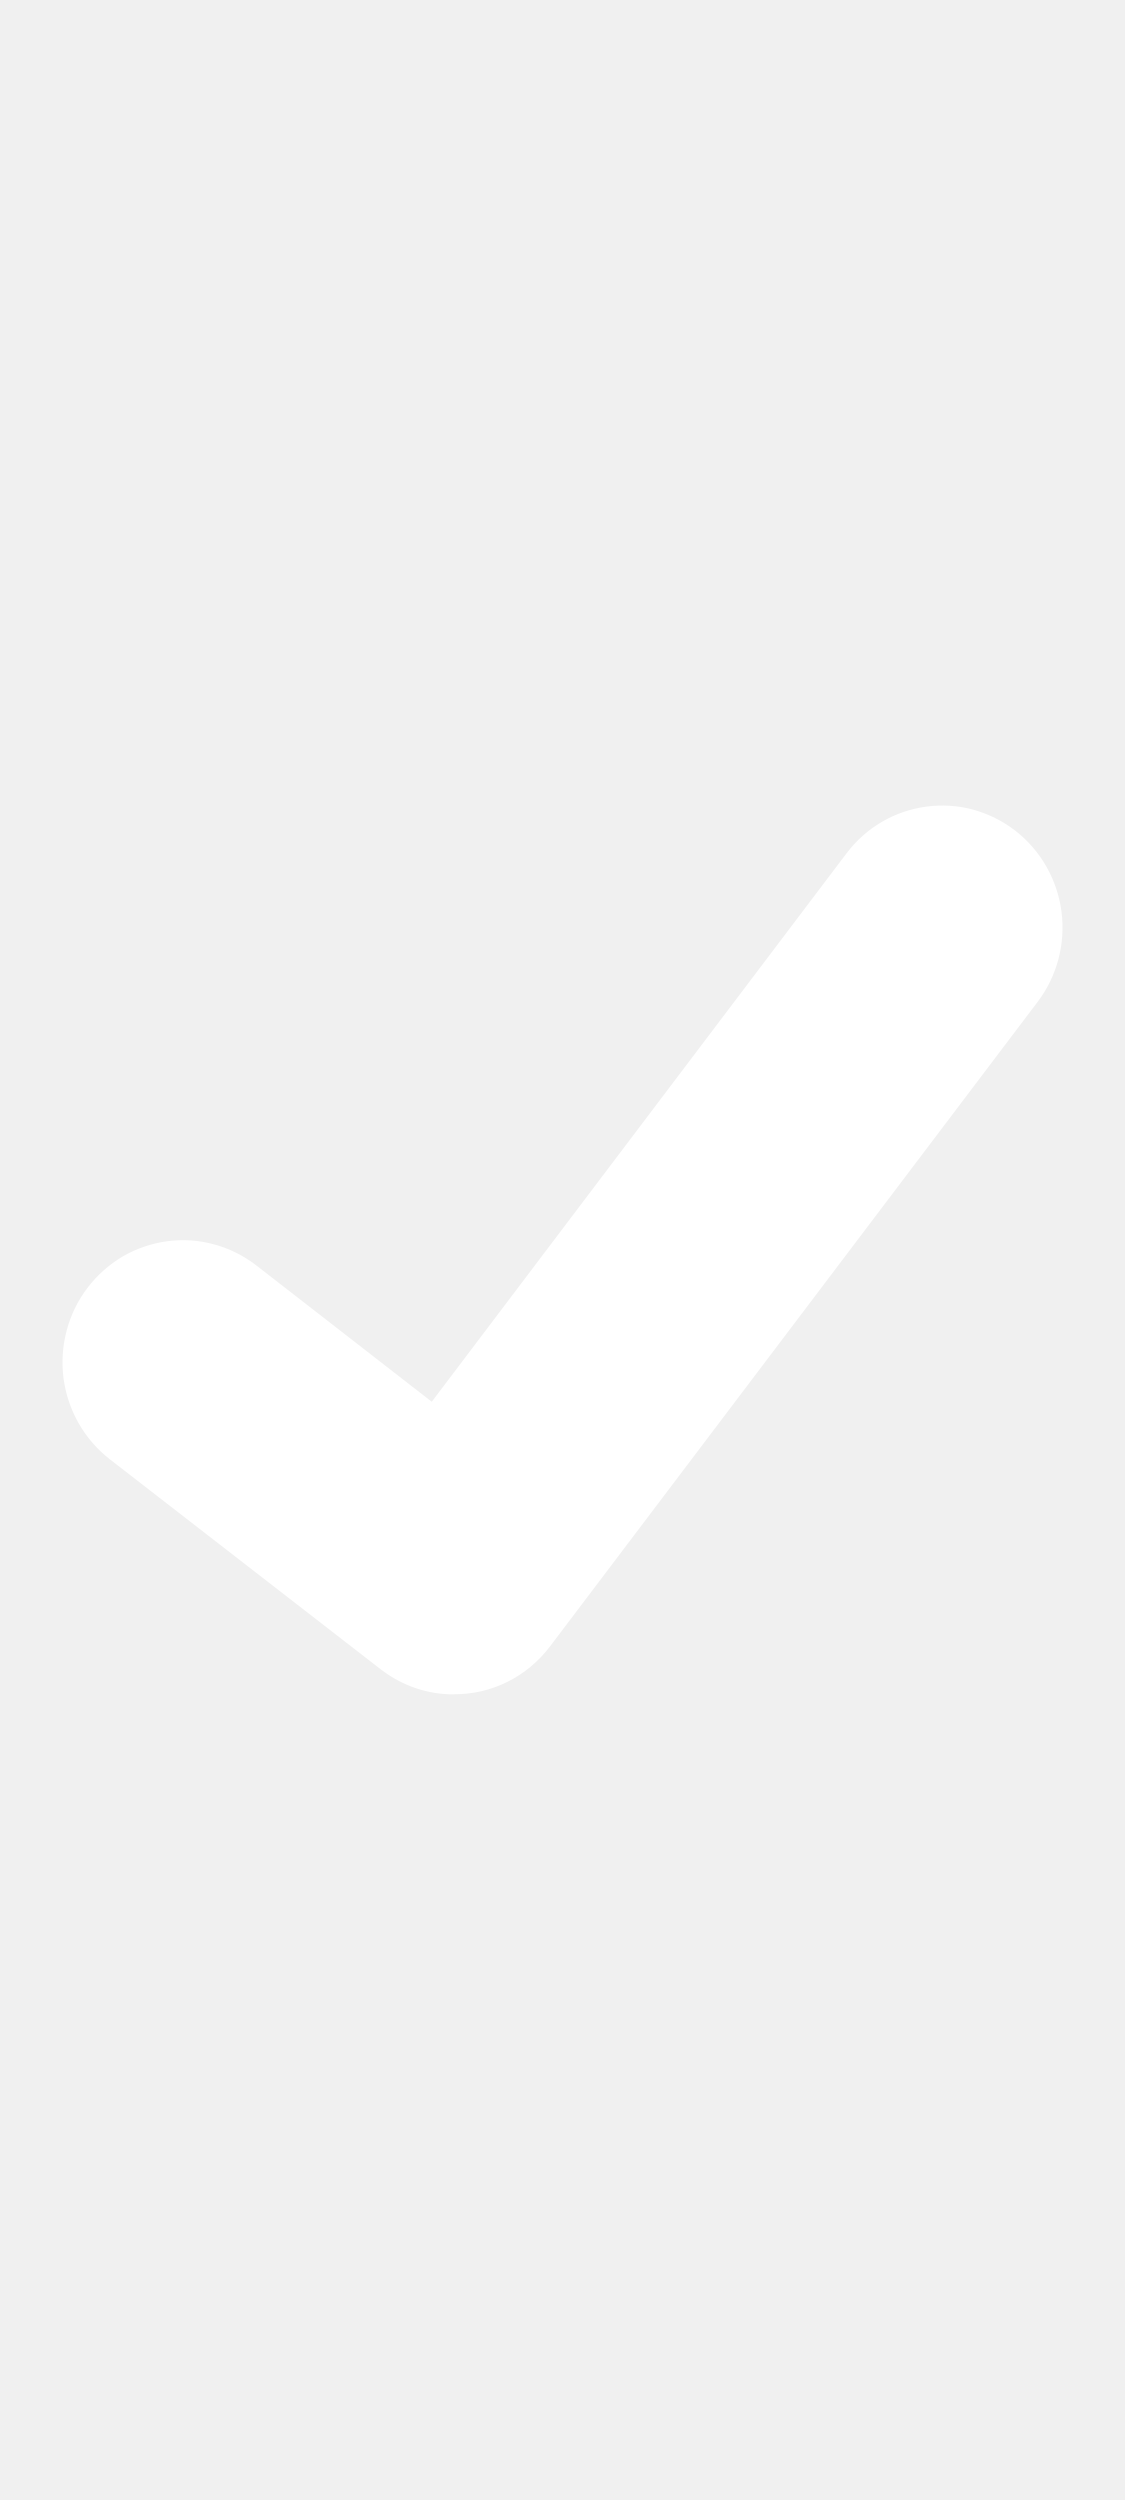
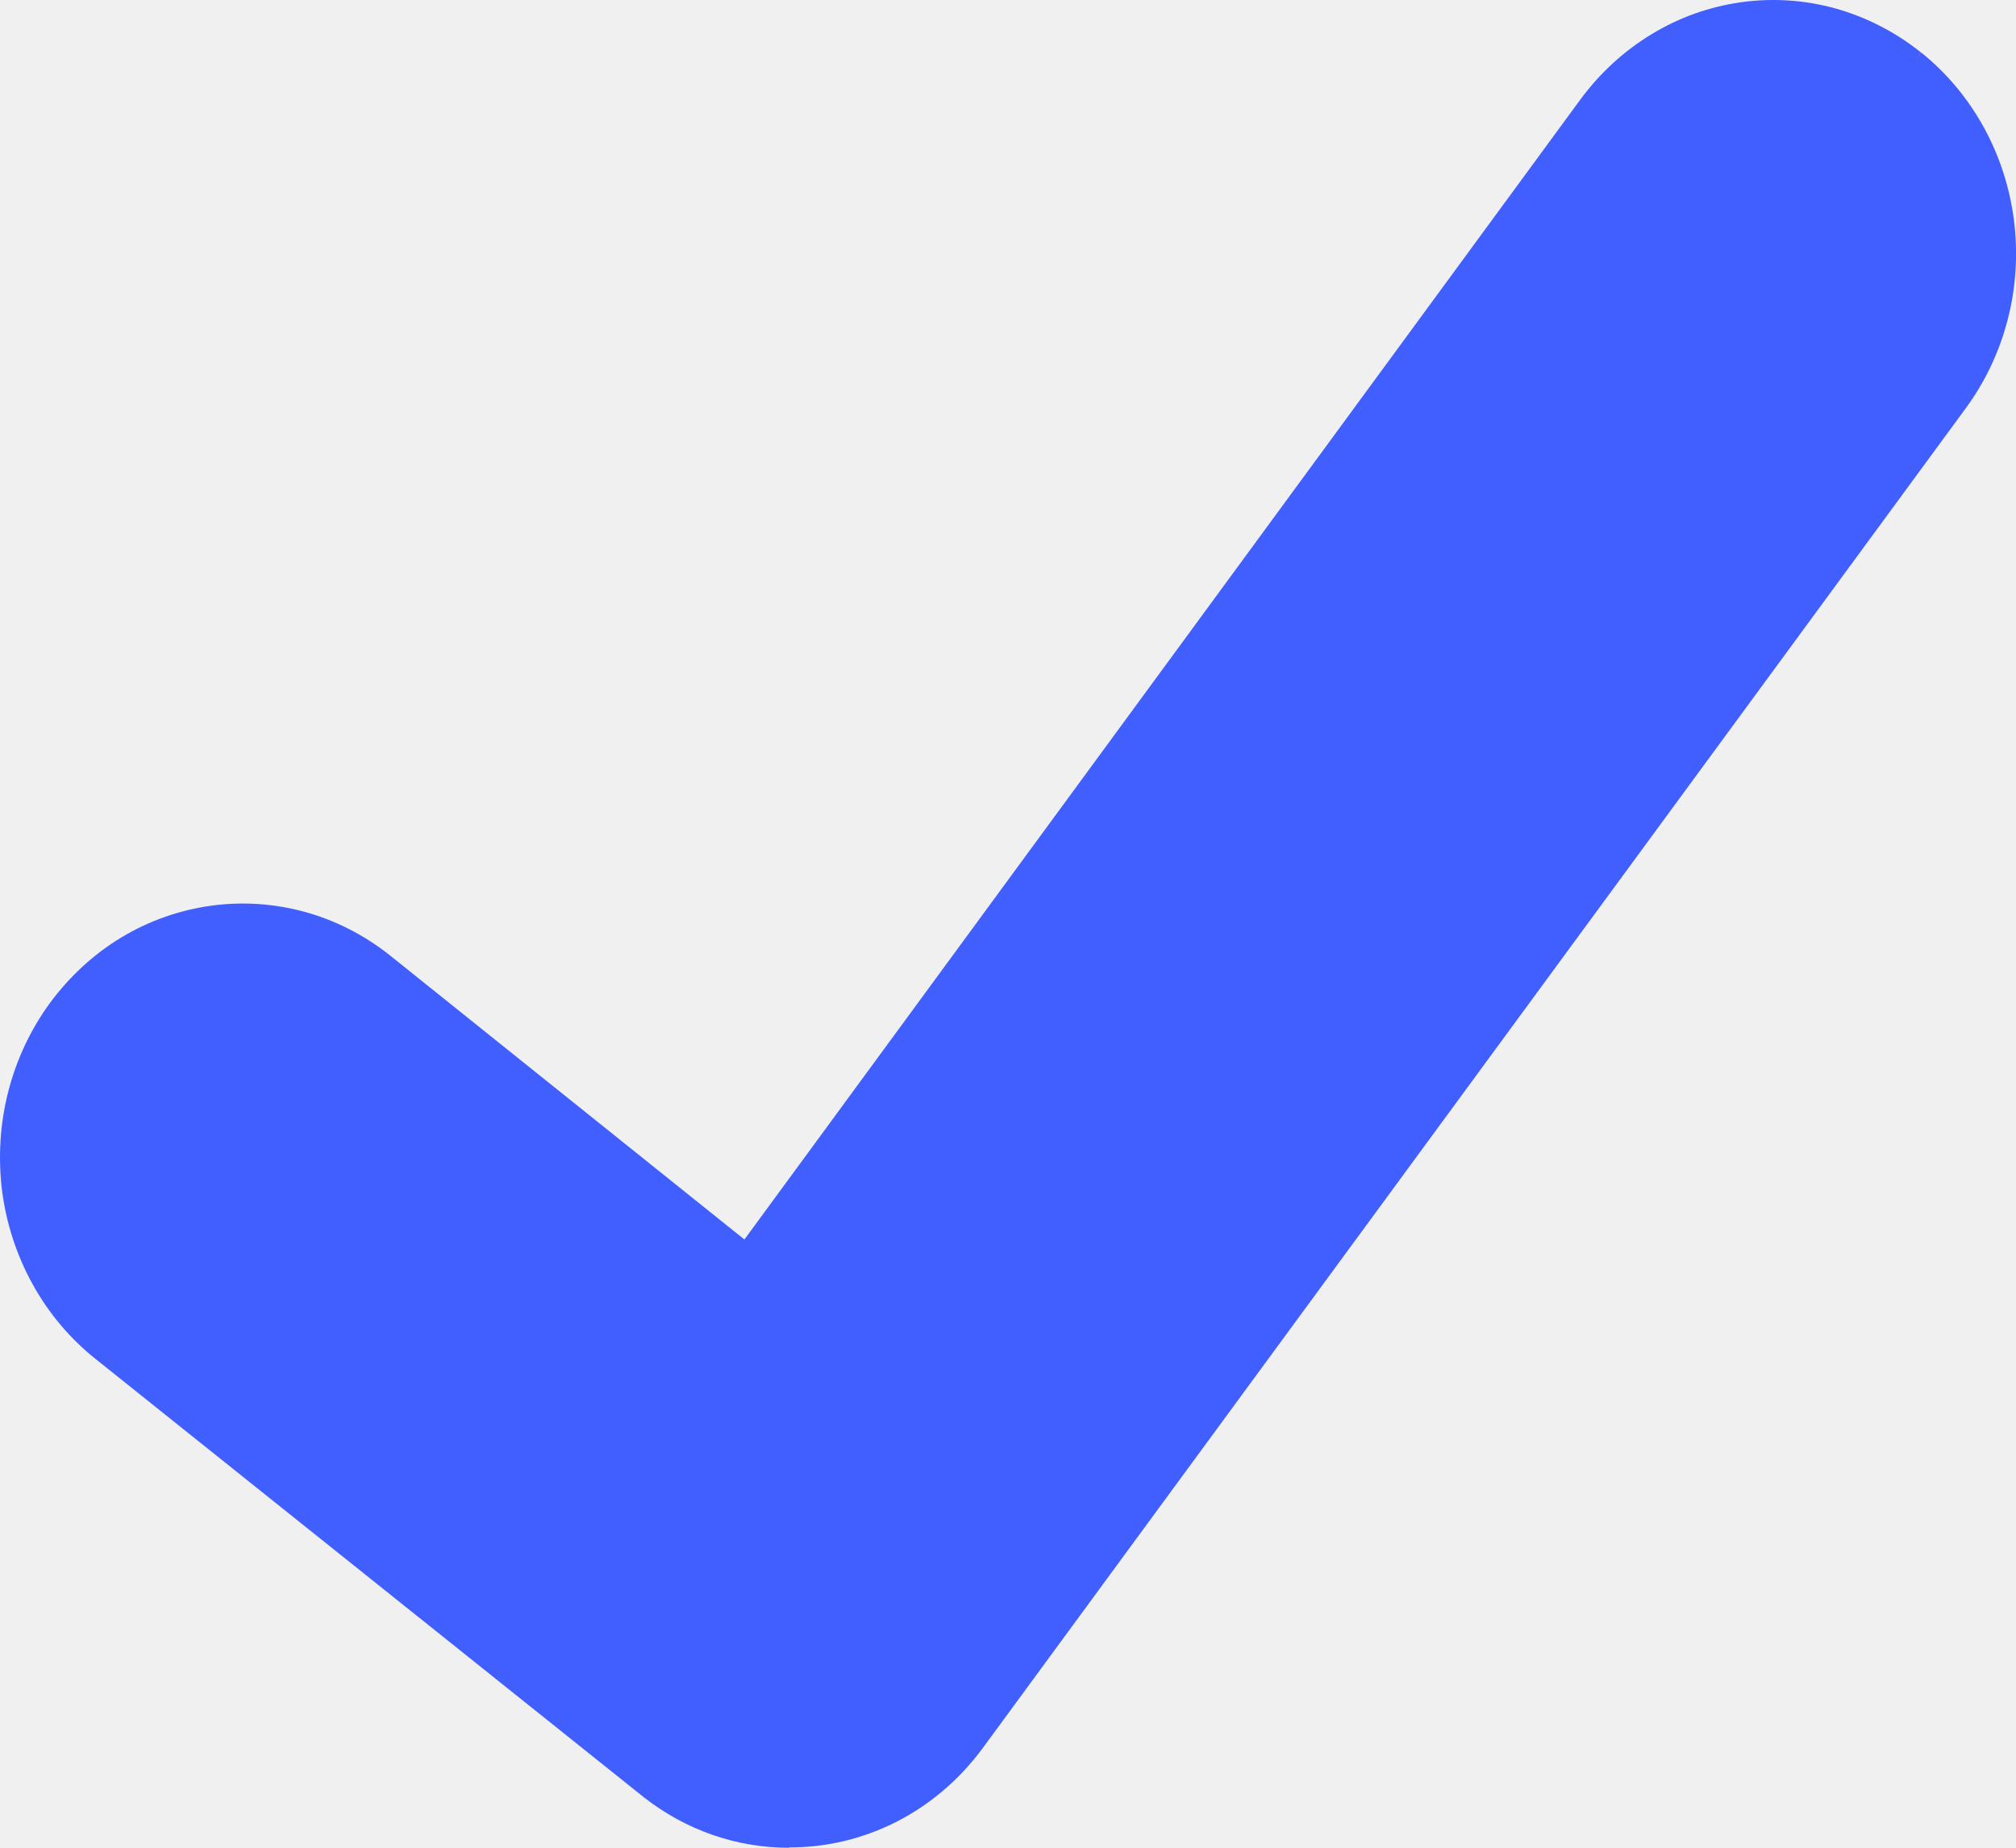
- <svg xmlns="http://www.w3.org/2000/svg" width="9" height="20" viewBox="0 0 9 20" fill="none">
-   <path d="M3.631 13.555C3.424 13.556 3.222 13.488 3.056 13.362L3.045 13.354L0.877 11.673C0.777 11.595 0.693 11.498 0.629 11.386C0.566 11.275 0.525 11.153 0.508 11.026C0.492 10.899 0.5 10.769 0.533 10.646C0.565 10.522 0.622 10.405 0.699 10.304C0.776 10.202 0.872 10.117 0.981 10.052C1.091 9.988 1.212 9.947 1.337 9.93C1.463 9.913 1.59 9.921 1.712 9.955C1.835 9.988 1.949 10.045 2.05 10.123L3.454 11.214L6.772 6.827C6.849 6.725 6.945 6.639 7.055 6.575C7.164 6.511 7.285 6.47 7.41 6.453C7.536 6.436 7.663 6.444 7.785 6.477C7.908 6.511 8.022 6.568 8.123 6.646L8.123 6.646L8.102 6.675L8.123 6.646C8.326 6.804 8.458 7.036 8.492 7.293C8.525 7.55 8.457 7.809 8.301 8.015L4.398 13.174C4.308 13.292 4.192 13.389 4.059 13.455C3.926 13.521 3.78 13.555 3.632 13.554L3.631 13.555Z" fill="white" />
+ <svg xmlns="http://www.w3.org/2000/svg" width="12" height="11" viewBox="0 0 12 11" fill="none">
+   <path d="M4.697 11C4.385 11.001 4.082 10.895 3.833 10.7L3.818 10.688L0.566 8.088C0.415 7.967 0.289 7.817 0.194 7.645C0.099 7.473 0.037 7.283 0.012 7.087C-0.012 6.89 4.00155e-05 6.69 0.049 6.499C0.098 6.307 0.183 6.127 0.298 5.97C0.414 5.813 0.558 5.68 0.722 5.581C0.886 5.482 1.068 5.418 1.256 5.392C1.444 5.366 1.635 5.379 1.819 5.43C2.002 5.481 2.174 5.57 2.324 5.69L4.431 7.379L9.408 0.591C9.524 0.434 9.668 0.302 9.832 0.203C9.996 0.103 10.178 0.039 10.366 0.013C10.554 -0.013 10.745 4.47239e-05 10.928 0.051C11.111 0.103 11.283 0.191 11.434 0.312L11.434 0.312L11.403 0.357L11.435 0.312C11.739 0.556 11.938 0.916 11.988 1.313C12.038 1.71 11.935 2.111 11.702 2.429L5.848 10.409C5.712 10.593 5.538 10.742 5.339 10.844C5.139 10.946 4.92 10.999 4.698 10.998L4.697 11Z" fill="#415EFF" />
</svg>
